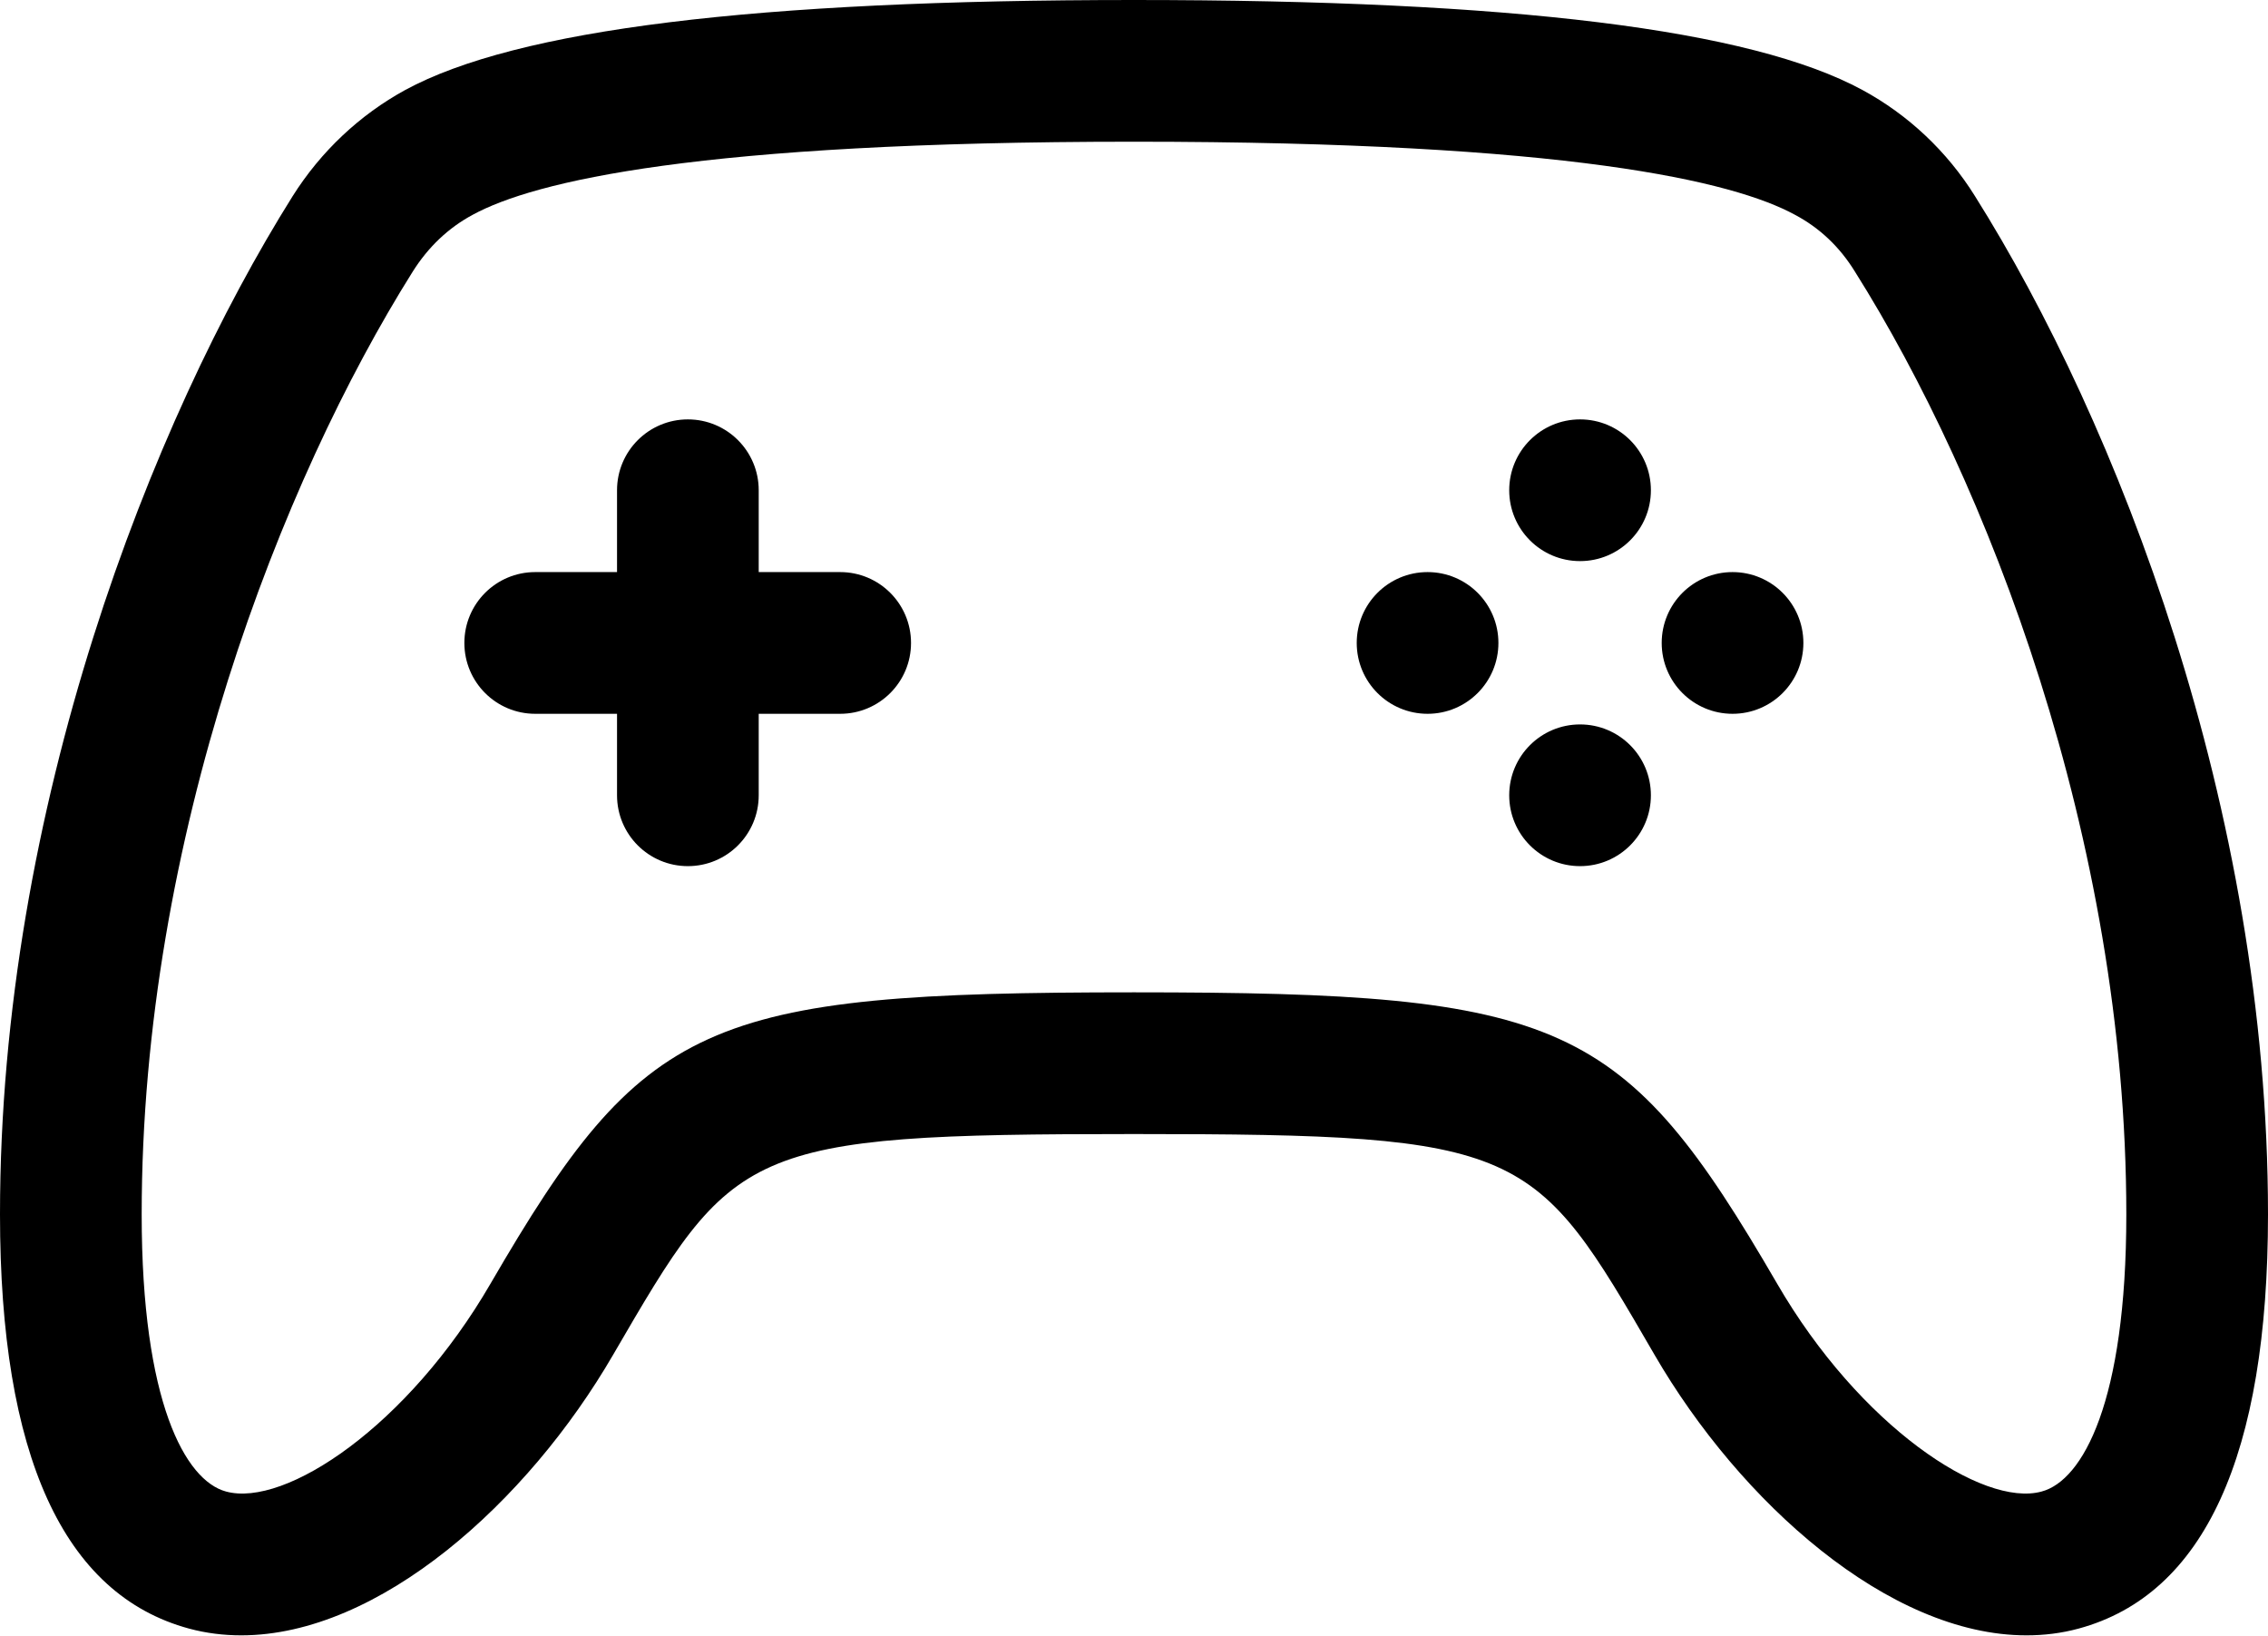
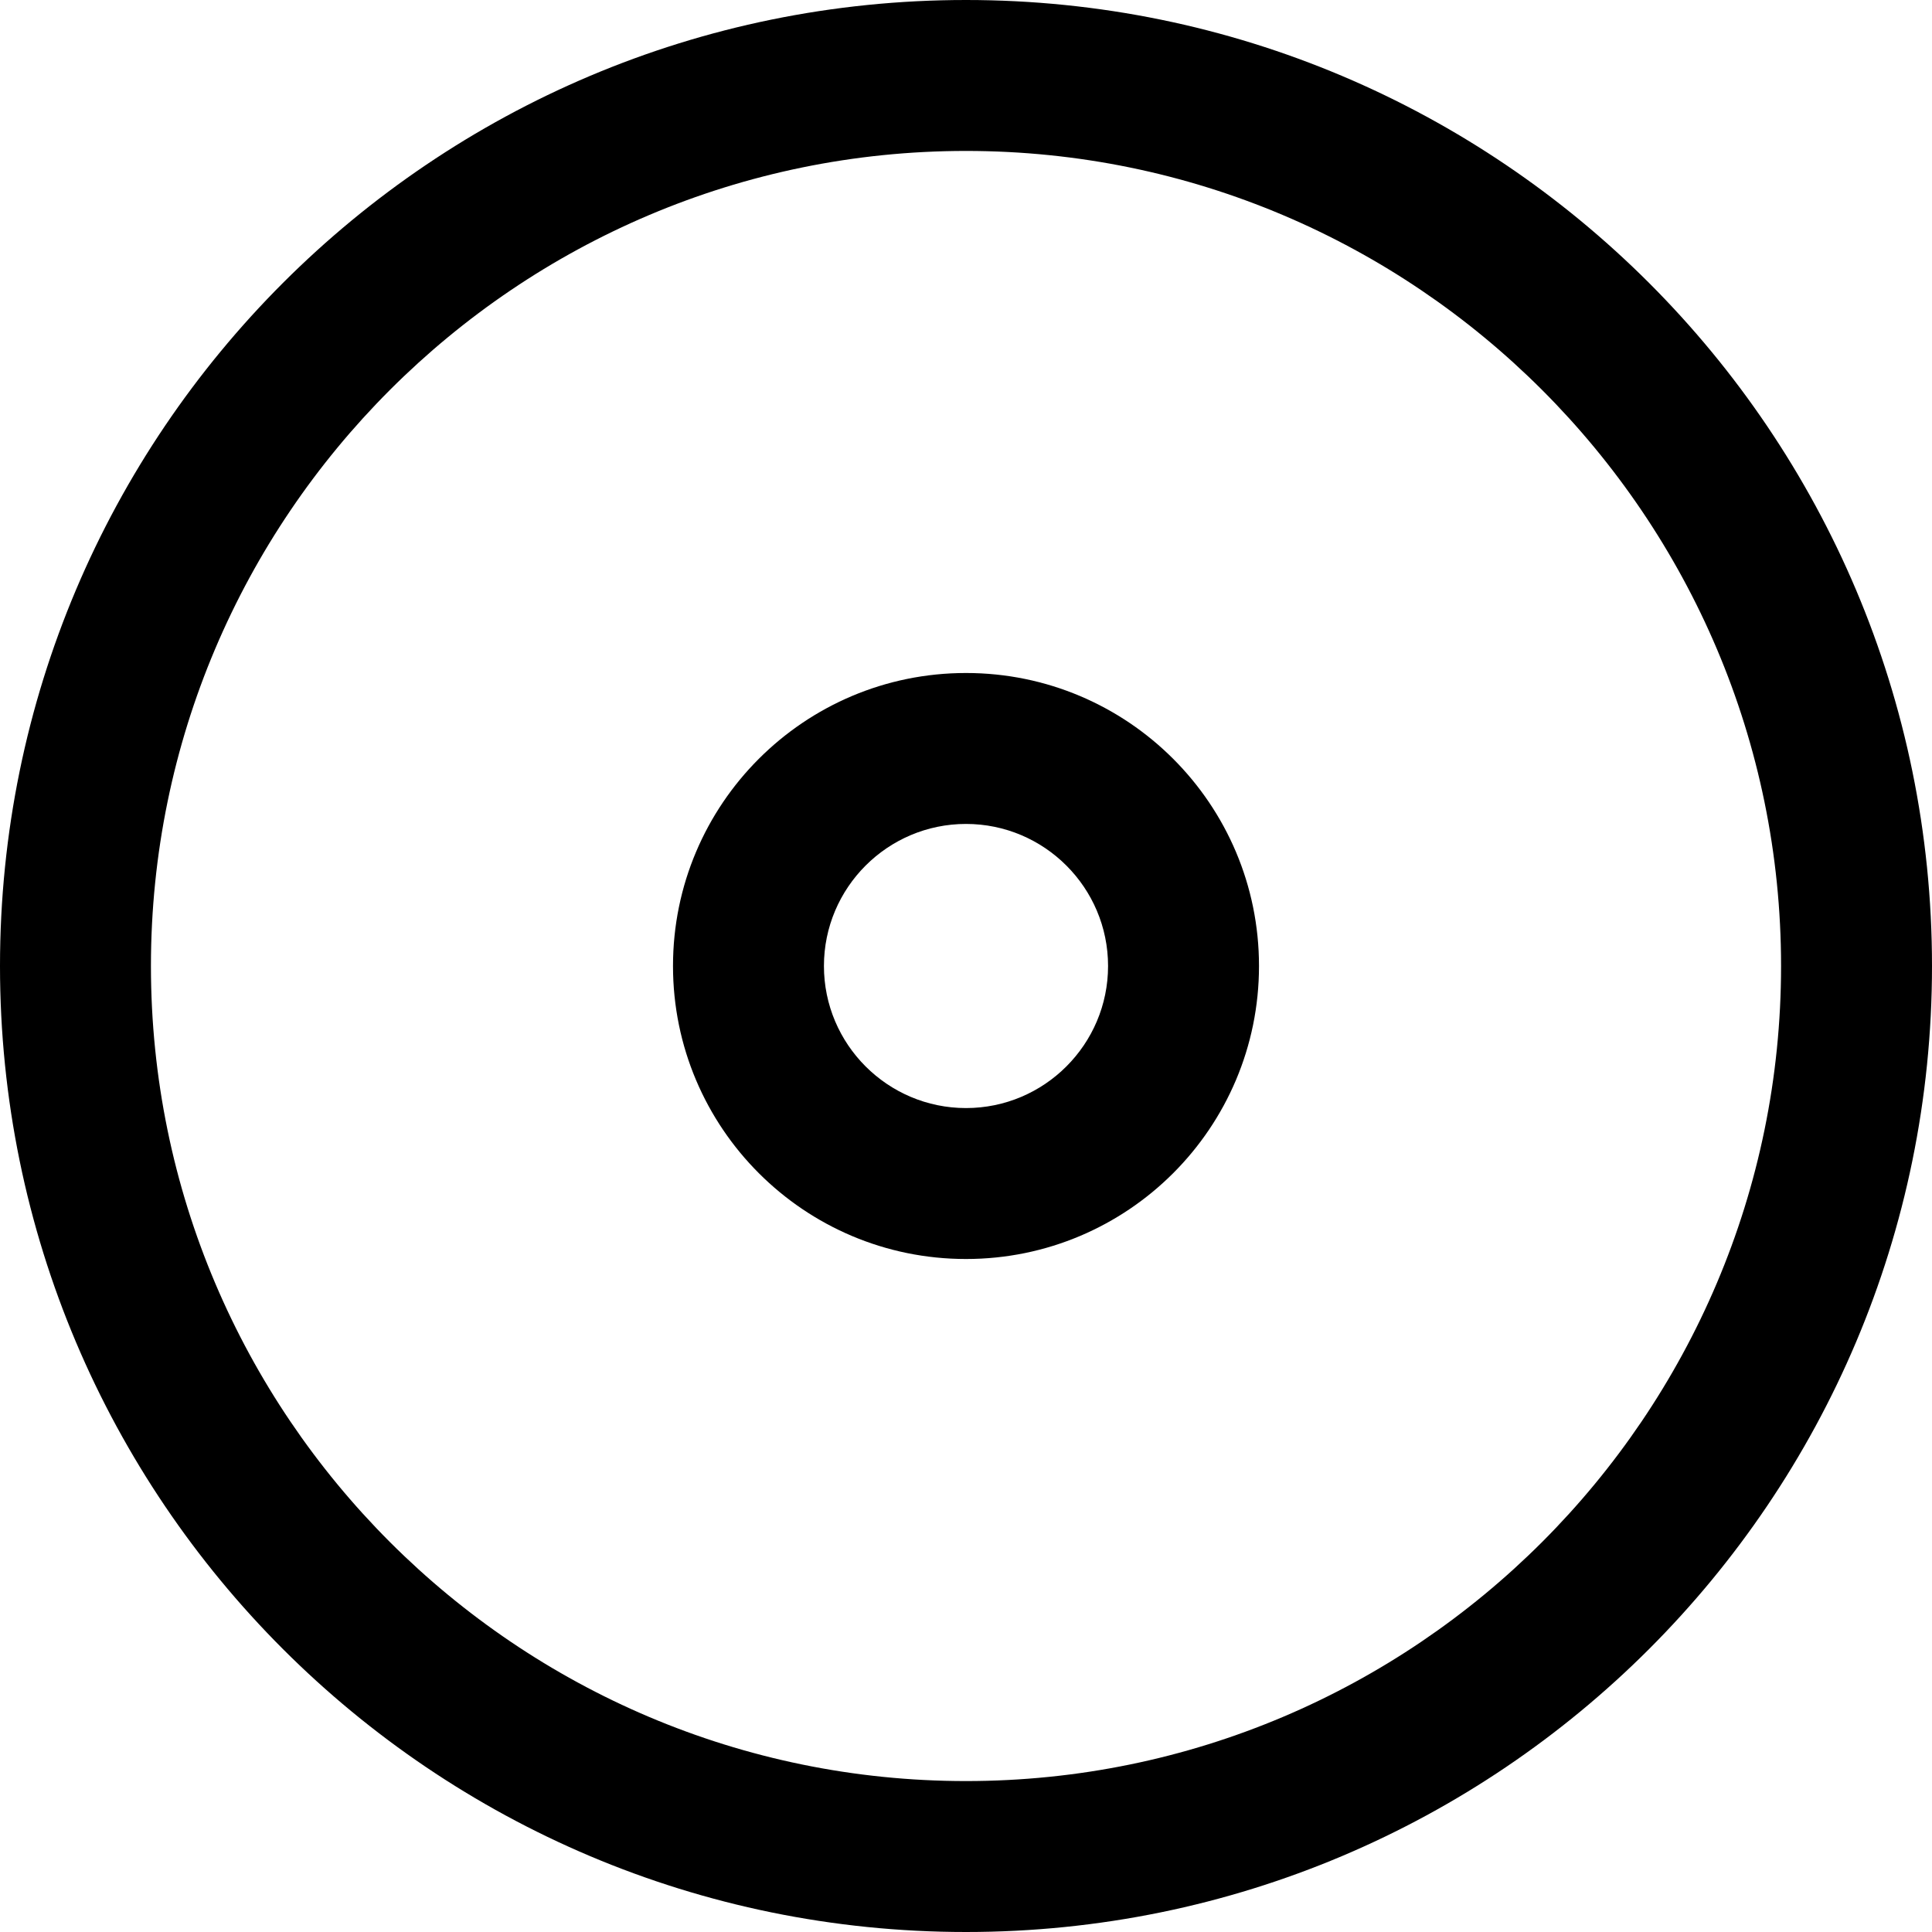
- <svg xmlns="http://www.w3.org/2000/svg" id="Layer_2" data-name="Layer 2" viewBox="0 0 64.03 46.16">
-   <path d="m25.72,18.148h0c0,1.105-.895,2-2,2h-2.3v2.3c0,1.105-.895,2-2,2h0c-1.105,0-2-.895-2-2v-2.3h-2.31c-1.105,0-2-.895-2-2h0c0-1.105.895-2,2-2h2.31v-2.31c0-1.105.895-2,2-2h0c1.105,0,2,.895,2,2v2.31h2.3c1.105,0,2,.895,2,2Zm21.193,0c0,1.105.895,2,2,2s2-.895,2-2c0-1.105-.895-2-2-2s-2,.895-2,2Zm-6.61-2c1.105,0,2,.895,2,2,0,1.105-.895,2-2,2s-2-.895-2-2c0-1.105.895-2,2-2Zm4.305-4.31c1.105,0,2,.895,2,2s-.895,2-2,2-2-.895-2-2,.895-2,2-2Zm0,8.61c1.105,0,2,.895,2,2,0,1.105-.895,2-2,2s-2-.895-2-2c0-1.105.895-2,2-2Zm11.152-14.908c-.79-1.27-1.89-2.3-3.18-3-3.15-1.71-9.88-2.54-20.57-2.54S14.59.83,11.44,2.54c-1.28.7-2.38,1.73-3.18,3C4.27,11.9,0,22.79,0,34.28c0,6.8,1.79,10.73,5.34,11.69.48.13.98.19,1.47.19,3.89,0,8.08-3.75,10.5-7.92,3.42-5.88,3.62-6.23,14.7-6.23s11.29.35,14.7,6.23c2.42,4.17,6.62,7.92,10.5,7.92.5,0,.99-.06,1.47-.19,3.55-.96,5.35-4.89,5.35-11.69,0-11.49-4.27-22.38-8.27-28.74Zm1.88,36.56c-1.66.46-5.14-1.85-7.47-5.87-4.33-7.45-6.02-8.22-18.15-8.22h-.01c-12.13,0-13.83.77-18.16,8.22-2.33,4.02-5.8,6.33-7.47,5.87-1.15-.31-2.38-2.53-2.38-7.82,0-10.64,3.95-20.72,7.65-26.61.44-.7,1.01-1.24,1.7-1.61,1.73-.94,6.37-2.06,18.66-2.06s16.93,1.12,18.66,2.06c.7.37,1.27.91,1.7,1.61,3.71,5.89,7.66,15.97,7.66,26.61,0,5.29-1.23,7.51-2.39,7.82Z" />
+ <svg xmlns="http://www.w3.org/2000/svg" id="Layer_2" data-name="Layer 2" viewBox="0 0 64 64">
+   <path d="m32,5c14.888,0,27,12.112,27,27s-12.112,27-27,27S5,46.888,5,32,17.112,5,32,5m0-5C14.327,0,0,14.327,0,32s14.327,32,32,32,32-14.327,32-32S49.673,0,32,0h0Z" />
+   <path d="m32,27.294c2.595,0,4.706,2.111,4.706,4.706s-2.111,4.706-4.706,4.706-4.706-2.111-4.706-4.706,2.111-4.706,4.706-4.706m0-5c-5.361,0-9.706,4.346-9.706,9.706s4.346,9.706,9.706,9.706,9.706-4.346,9.706-9.706-4.346-9.706-9.706-9.706h0Z" />
</svg>
